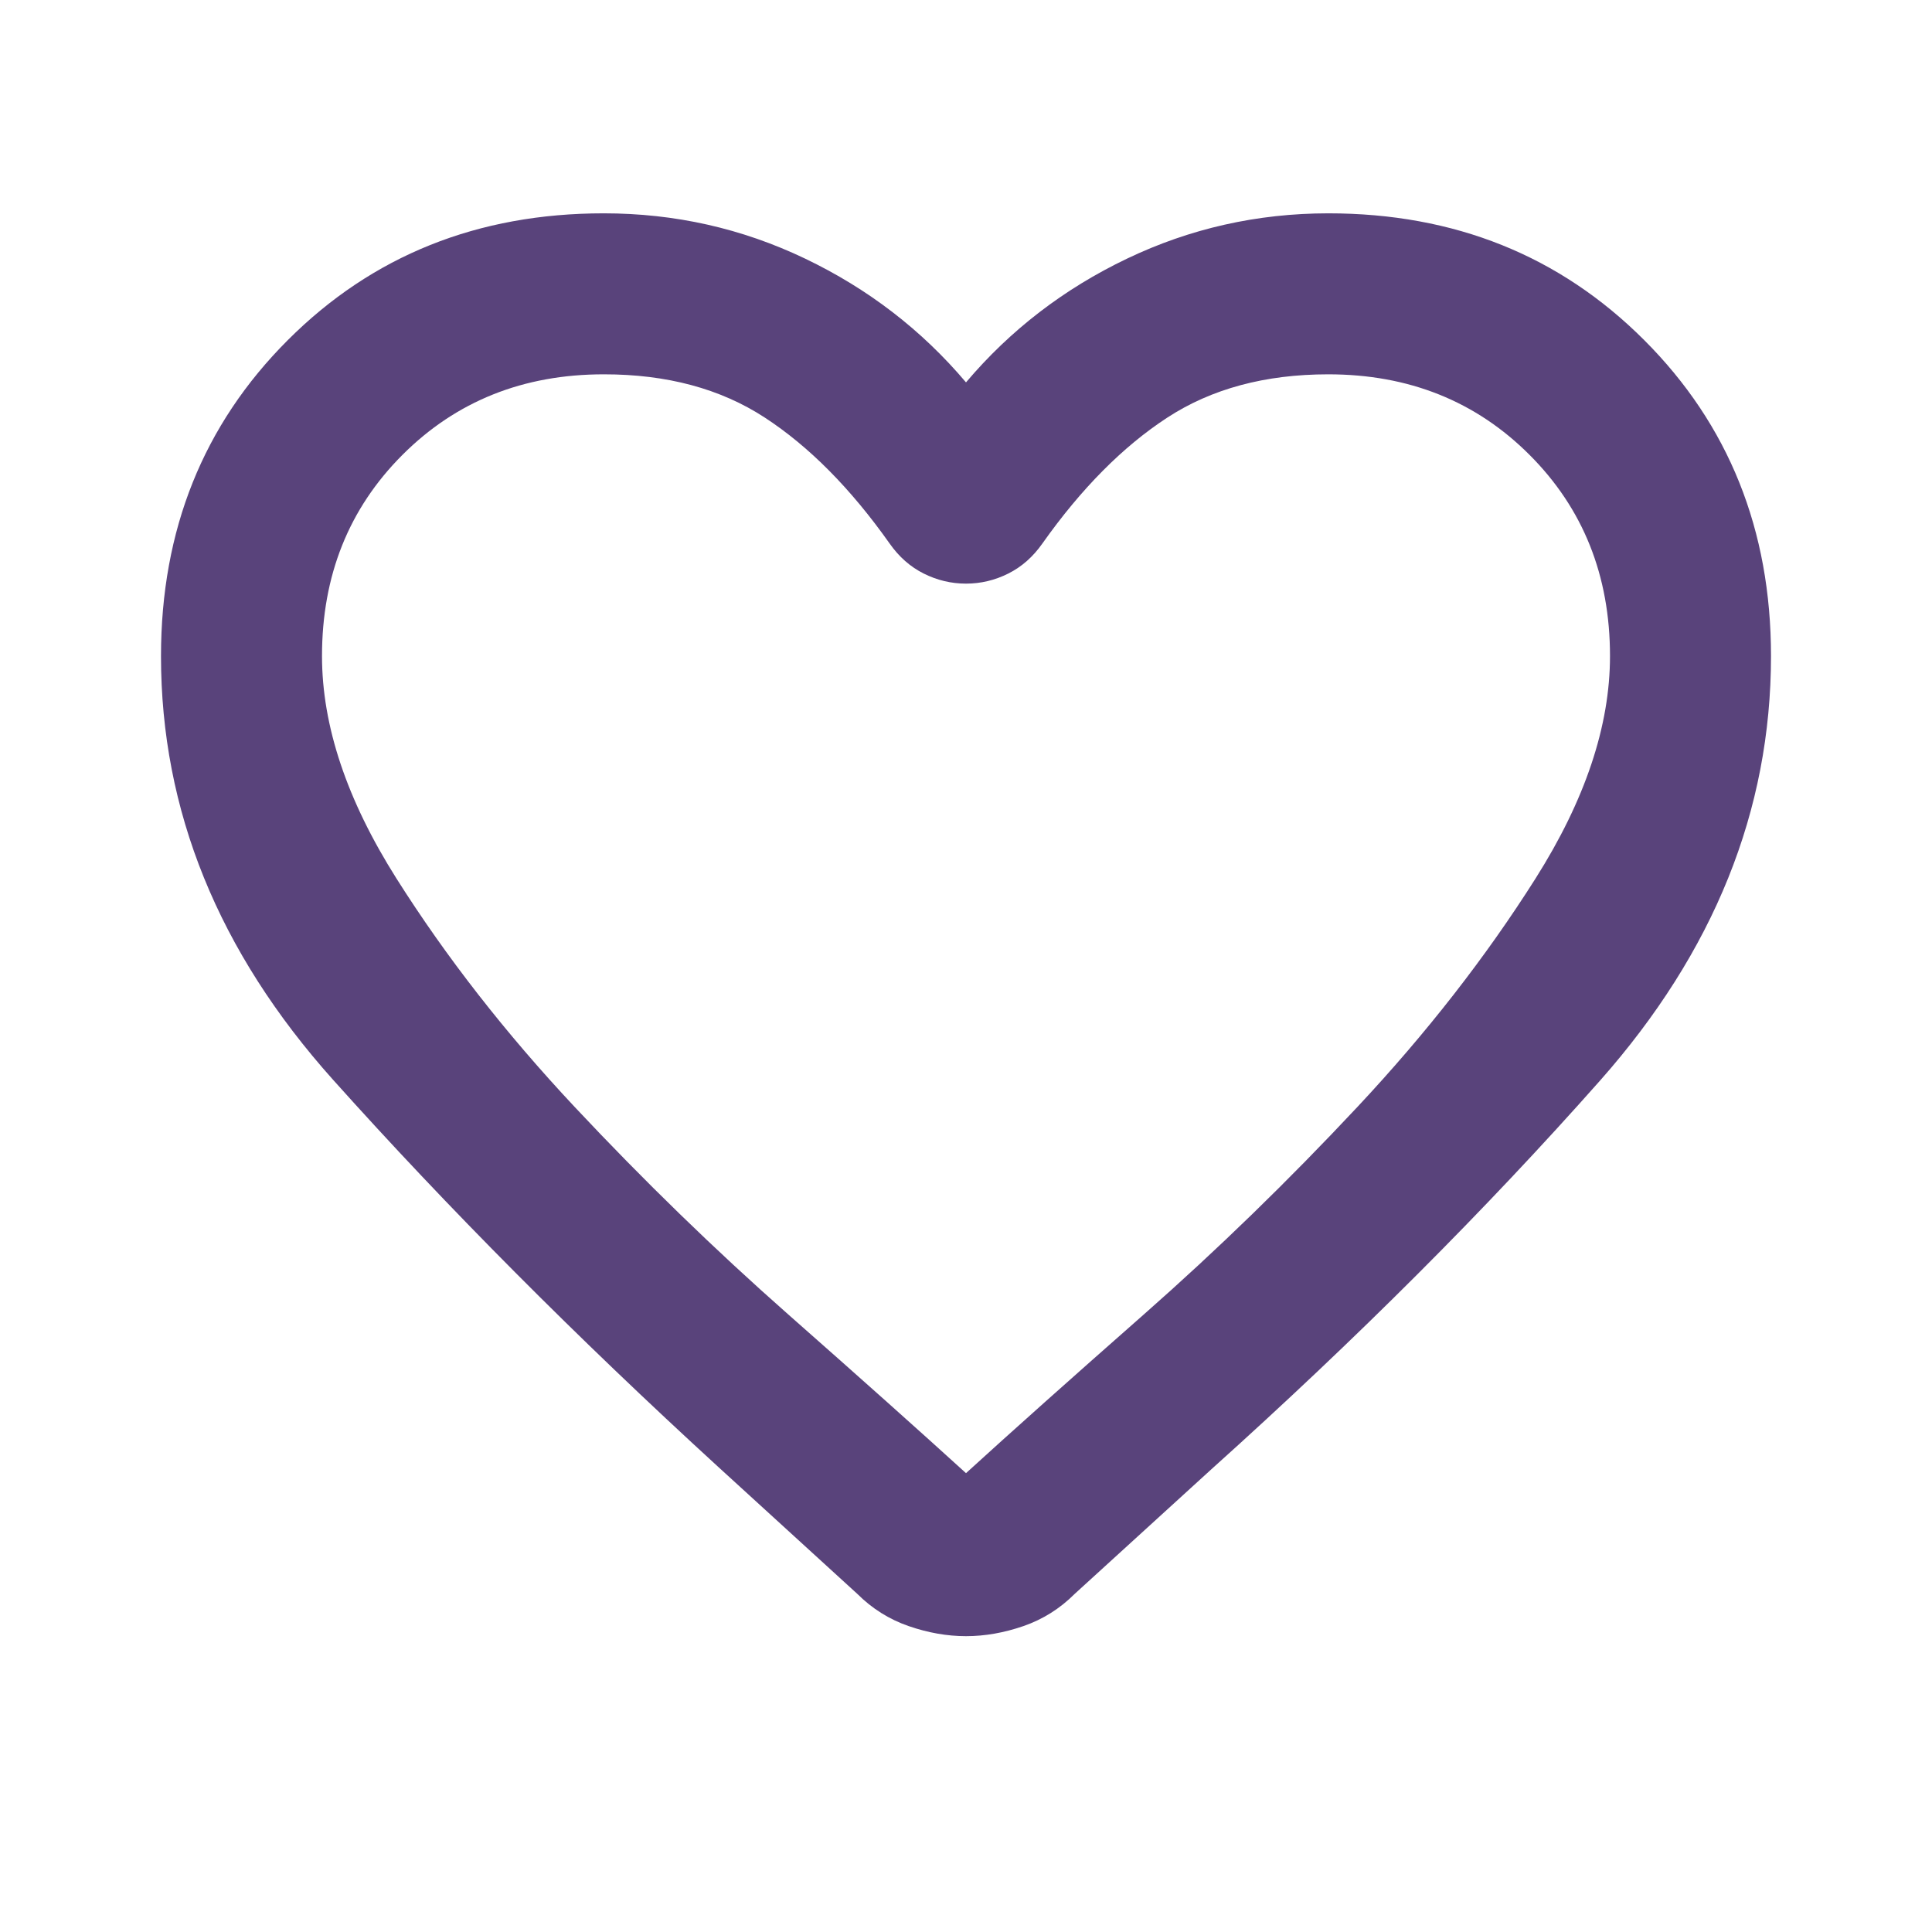
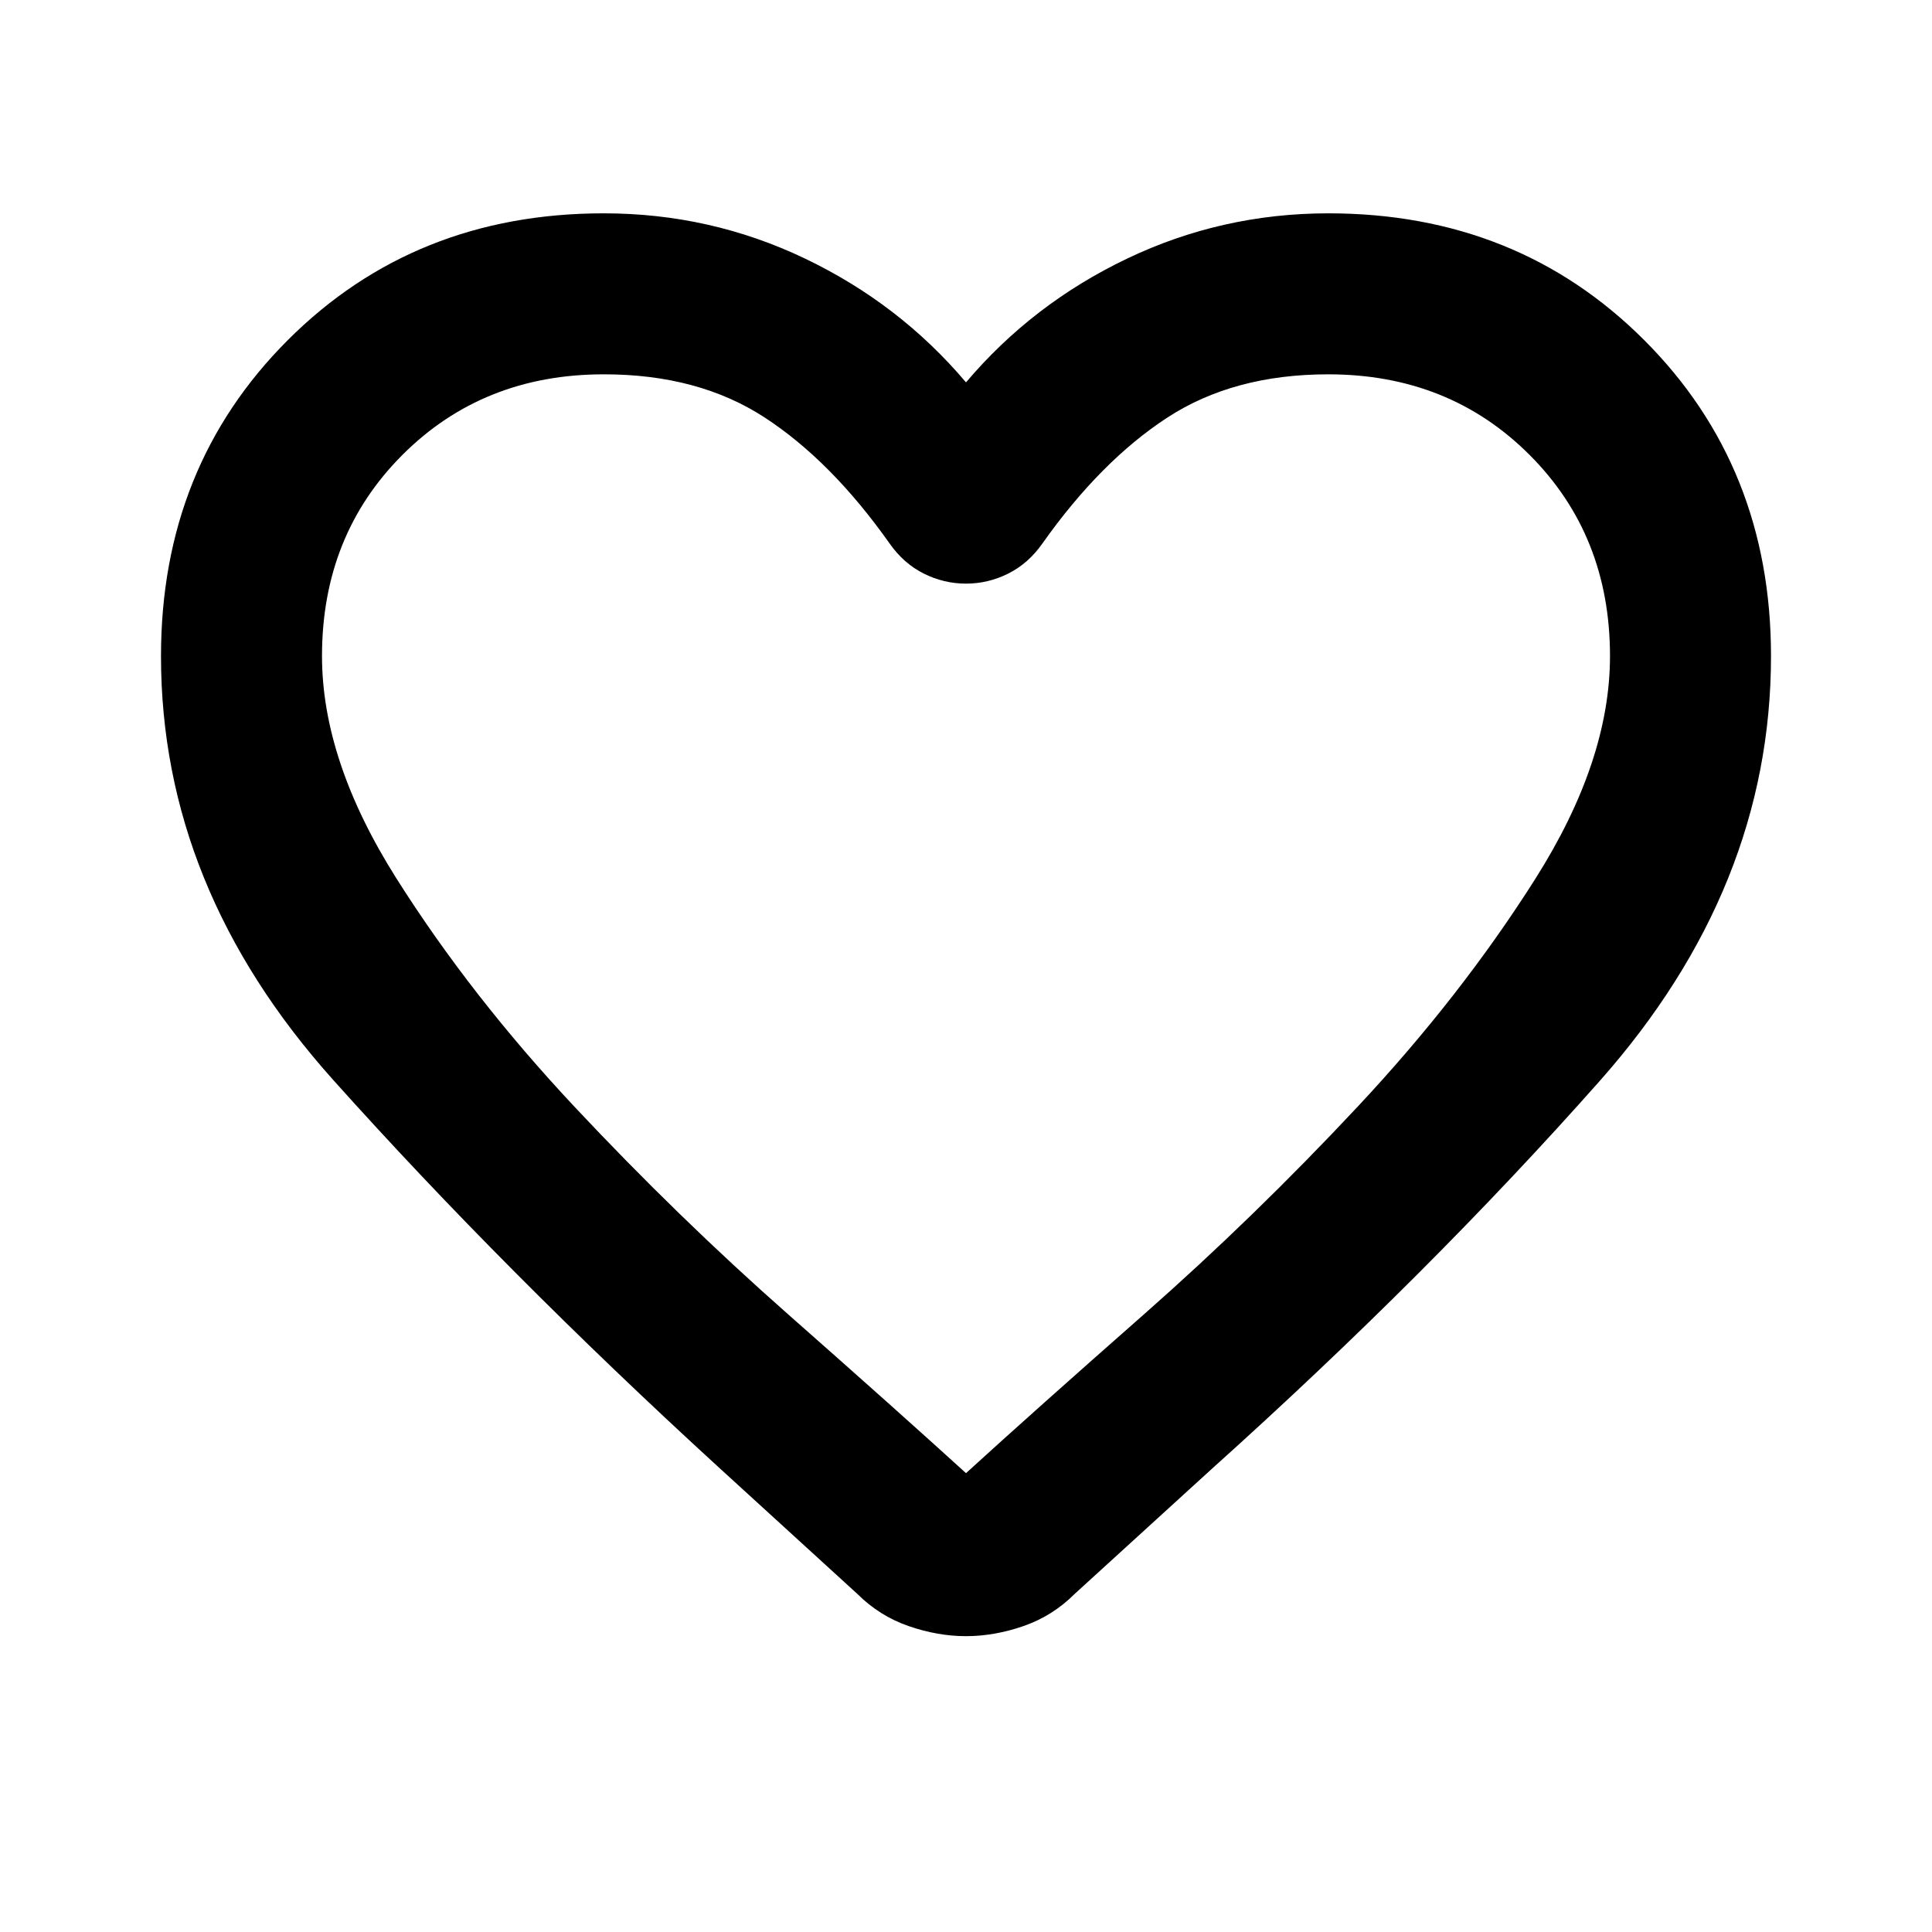
- <svg xmlns="http://www.w3.org/2000/svg" width="32" height="32" viewBox="0 0 24 24">
-   <path fill="#59437B" d="M12 20.325q-.35 0-.712-.125t-.638-.4l-1.725-1.575q-2.65-2.425-4.788-4.812T2 8.15Q2 5.8 3.575 4.225T7.5 2.65q1.325 0 2.5.562t2 1.538q.825-.975 2-1.537t2.5-.563q2.35 0 3.925 1.575T22 8.15q0 2.875-2.125 5.275T15.05 18.25l-1.7 1.55q-.275.275-.637.4t-.713.125M11.05 6.75q-.725-1.025-1.55-1.563t-2-.537q-1.5 0-2.5 1t-1 2.5q0 1.3.925 2.763t2.213 2.837t2.65 2.575T12 18.3q.85-.775 2.213-1.975t2.65-2.575t2.212-2.837T20 8.15q0-1.5-1-2.5t-2.5-1q-1.175 0-2 .538T12.95 6.75q-.175.25-.425.375T12 7.25t-.525-.125t-.425-.375m.95 4.725" />
+ <svg xmlns="http://www.w3.org/2000/svg" viewBox="0 0 24 24" role="icon" aria-label="Heart icon">
+   <path fill="currentColor" d="M12 20.325q-.35 0-.712-.125t-.638-.4l-1.725-1.575q-2.65-2.425-4.788-4.812T2 8.15Q2 5.8 3.575 4.225T7.5 2.65q1.325 0 2.5.562t2 1.538q.825-.975 2-1.537t2.5-.563q2.35 0 3.925 1.575T22 8.15q0 2.875-2.125 5.275T15.05 18.25l-1.7 1.55q-.275.275-.637.4t-.713.125M11.05 6.75q-.725-1.025-1.55-1.563t-2-.537q-1.5 0-2.5 1t-1 2.5q0 1.3.925 2.763t2.213 2.837t2.65 2.575T12 18.3q.85-.775 2.213-1.975t2.65-2.575t2.212-2.837T20 8.15q0-1.5-1-2.5t-2.5-1q-1.175 0-2 .538T12.95 6.75q-.175.25-.425.375T12 7.25t-.525-.125t-.425-.375m.95 4.725" />
</svg>
